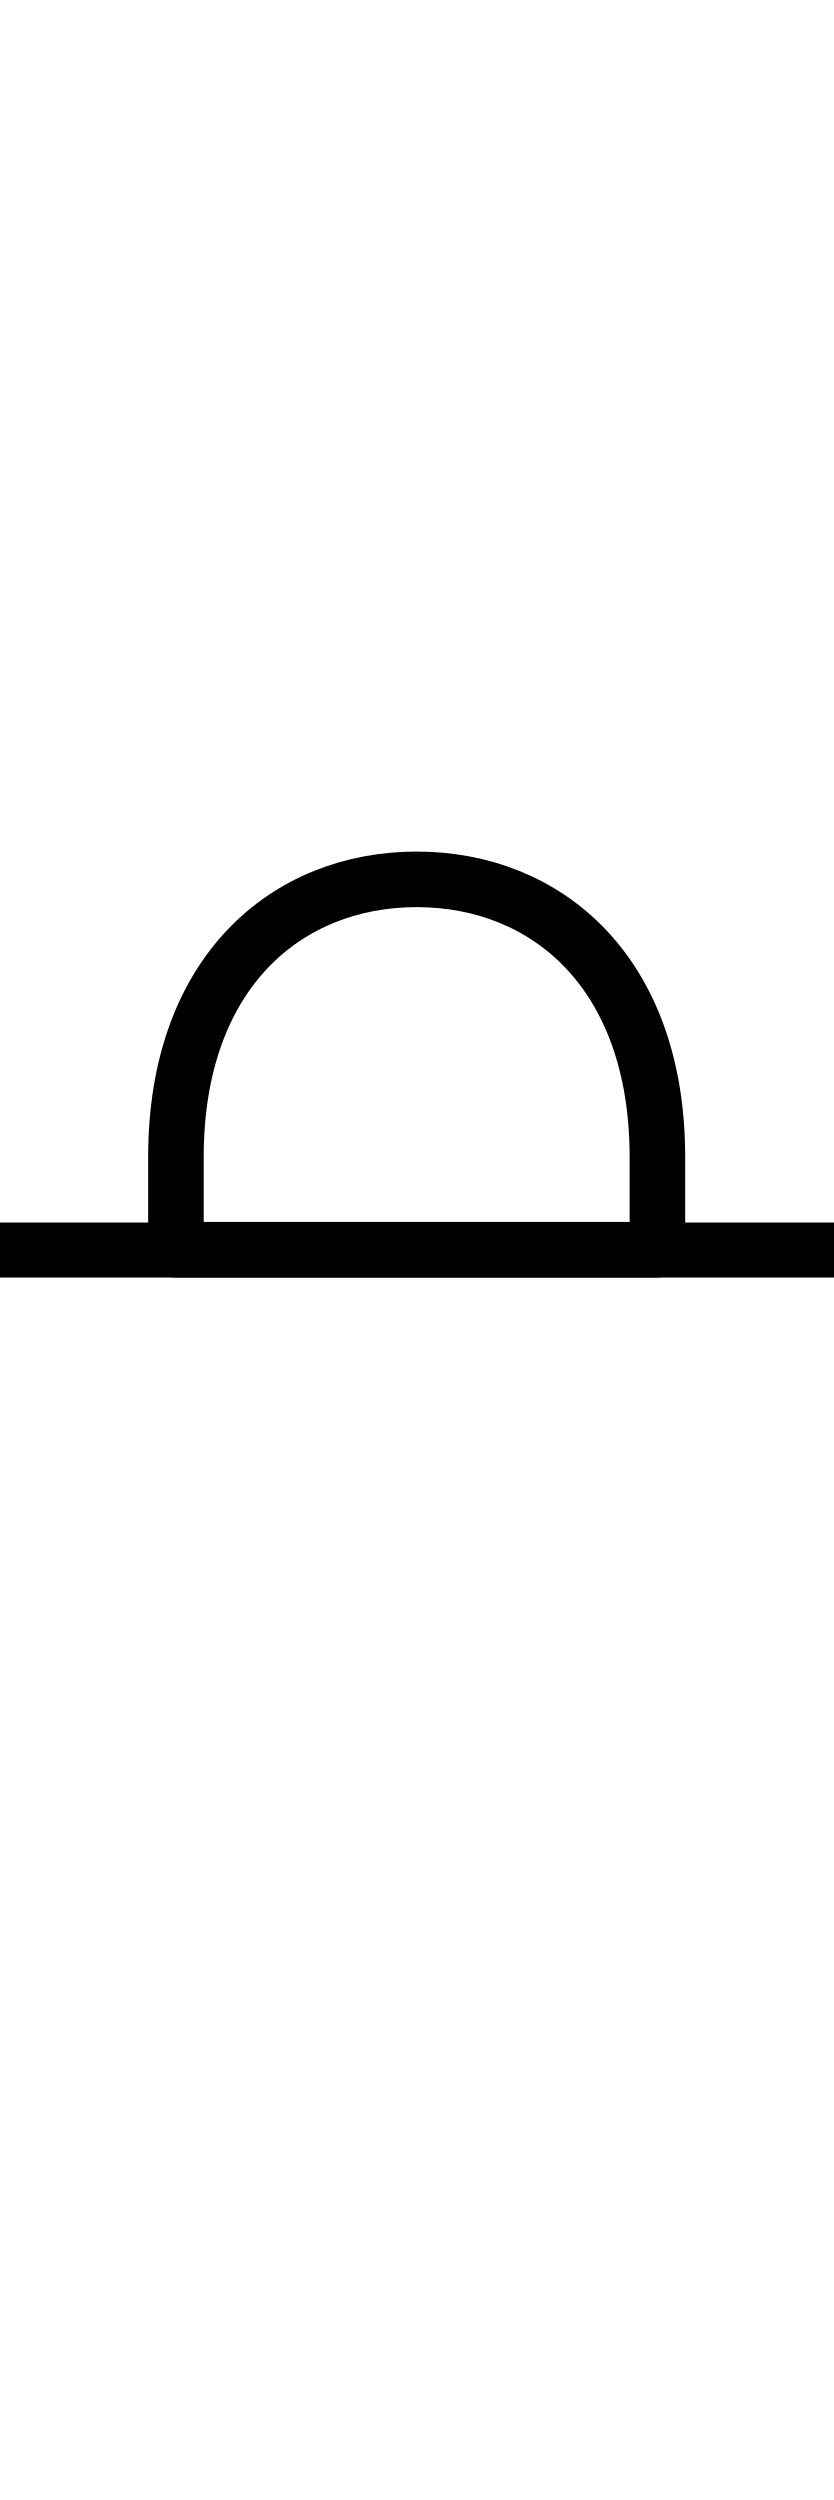
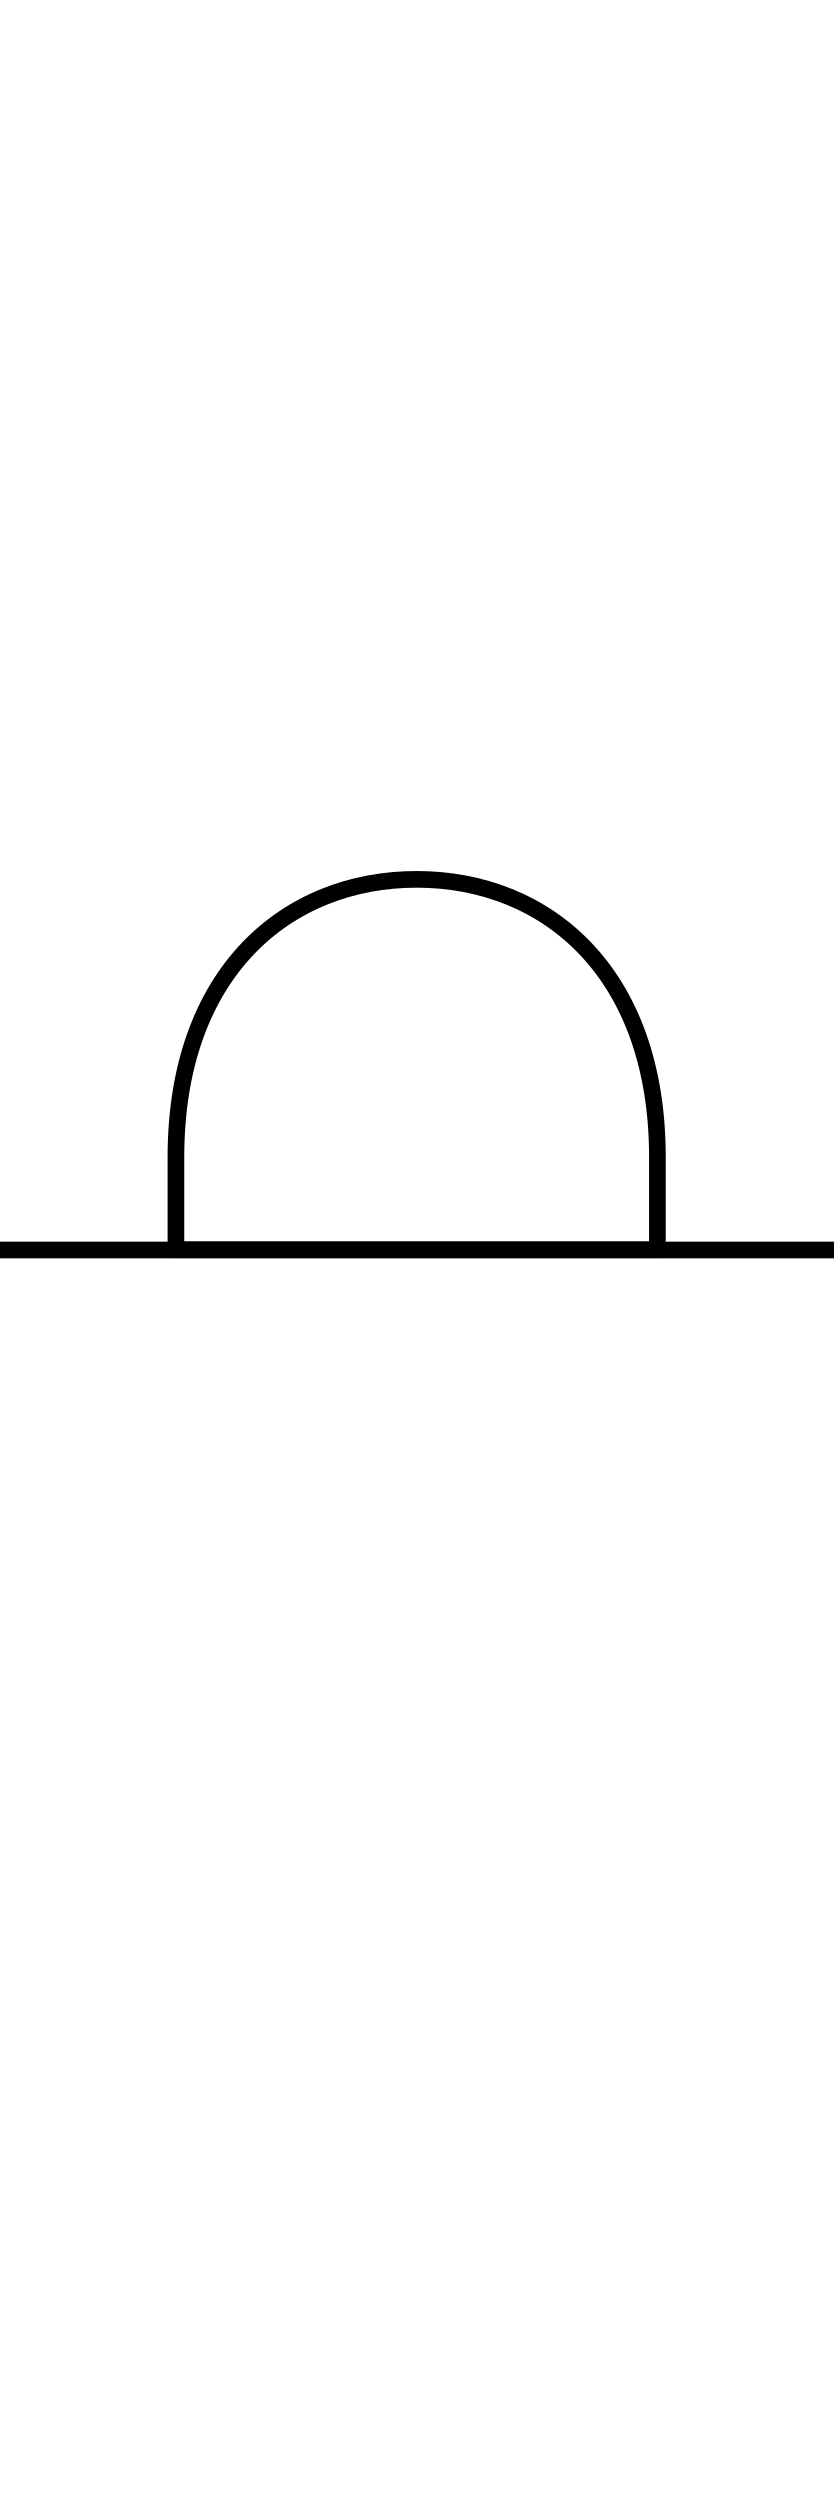
<svg xmlns="http://www.w3.org/2000/svg" viewBox="0 0 45 135" version="1.1" xml:space="preserve" x="0px" y="0px" width="0.5in" height="1.5in" id="svg2">
  <defs id="defs4">
    <style type="text/css" id="style6">
      path,circle {
        stroke:#000000;
        stroke-width: 3;
        stroke-linecap: round;
        stroke-linejoin: round;
        fill: none
      }</style>
  </defs>
-   <path d="M 9.5,67.485 H 35.5 v -5 c 0,-10 -6,-15 -13,-15 -7,0 -13,5 -13,15 z" id="path8" style="fill:none;stroke:#000000;stroke-width:3;stroke-linecap:round;stroke-linejoin:round" />
-   <path style="fill:none;stroke:#000000;stroke-width:2.97;stroke-linecap:butt;stroke-linejoin:miter;stroke-miterlimit:4;stroke-dasharray:none;stroke-opacity:1" d="m -33.654,67.5 c 97.42,0 97.42,0 97.42,0" id="path4850" />
+   <path d="M 9.5,67.485 H 35.5 v -5 c 0,-10 -6,-15 -13,-15 -7,0 -13,5 -13,15 z" id="path8" style="fill:none;stroke:#000000;stroke-width:0.9;stroke-linecap:round;stroke-linejoin:round;stroke-dasharray:none" />
+   <path style="fill:none;stroke:#000000;stroke-width:0.9;stroke-linecap:butt;stroke-linejoin:miter;stroke-miterlimit:4;stroke-dasharray:none;stroke-opacity:1" d="m -33.654,67.5 c 97.42,0 97.42,0 97.42,0" id="path4850" />
</svg>
